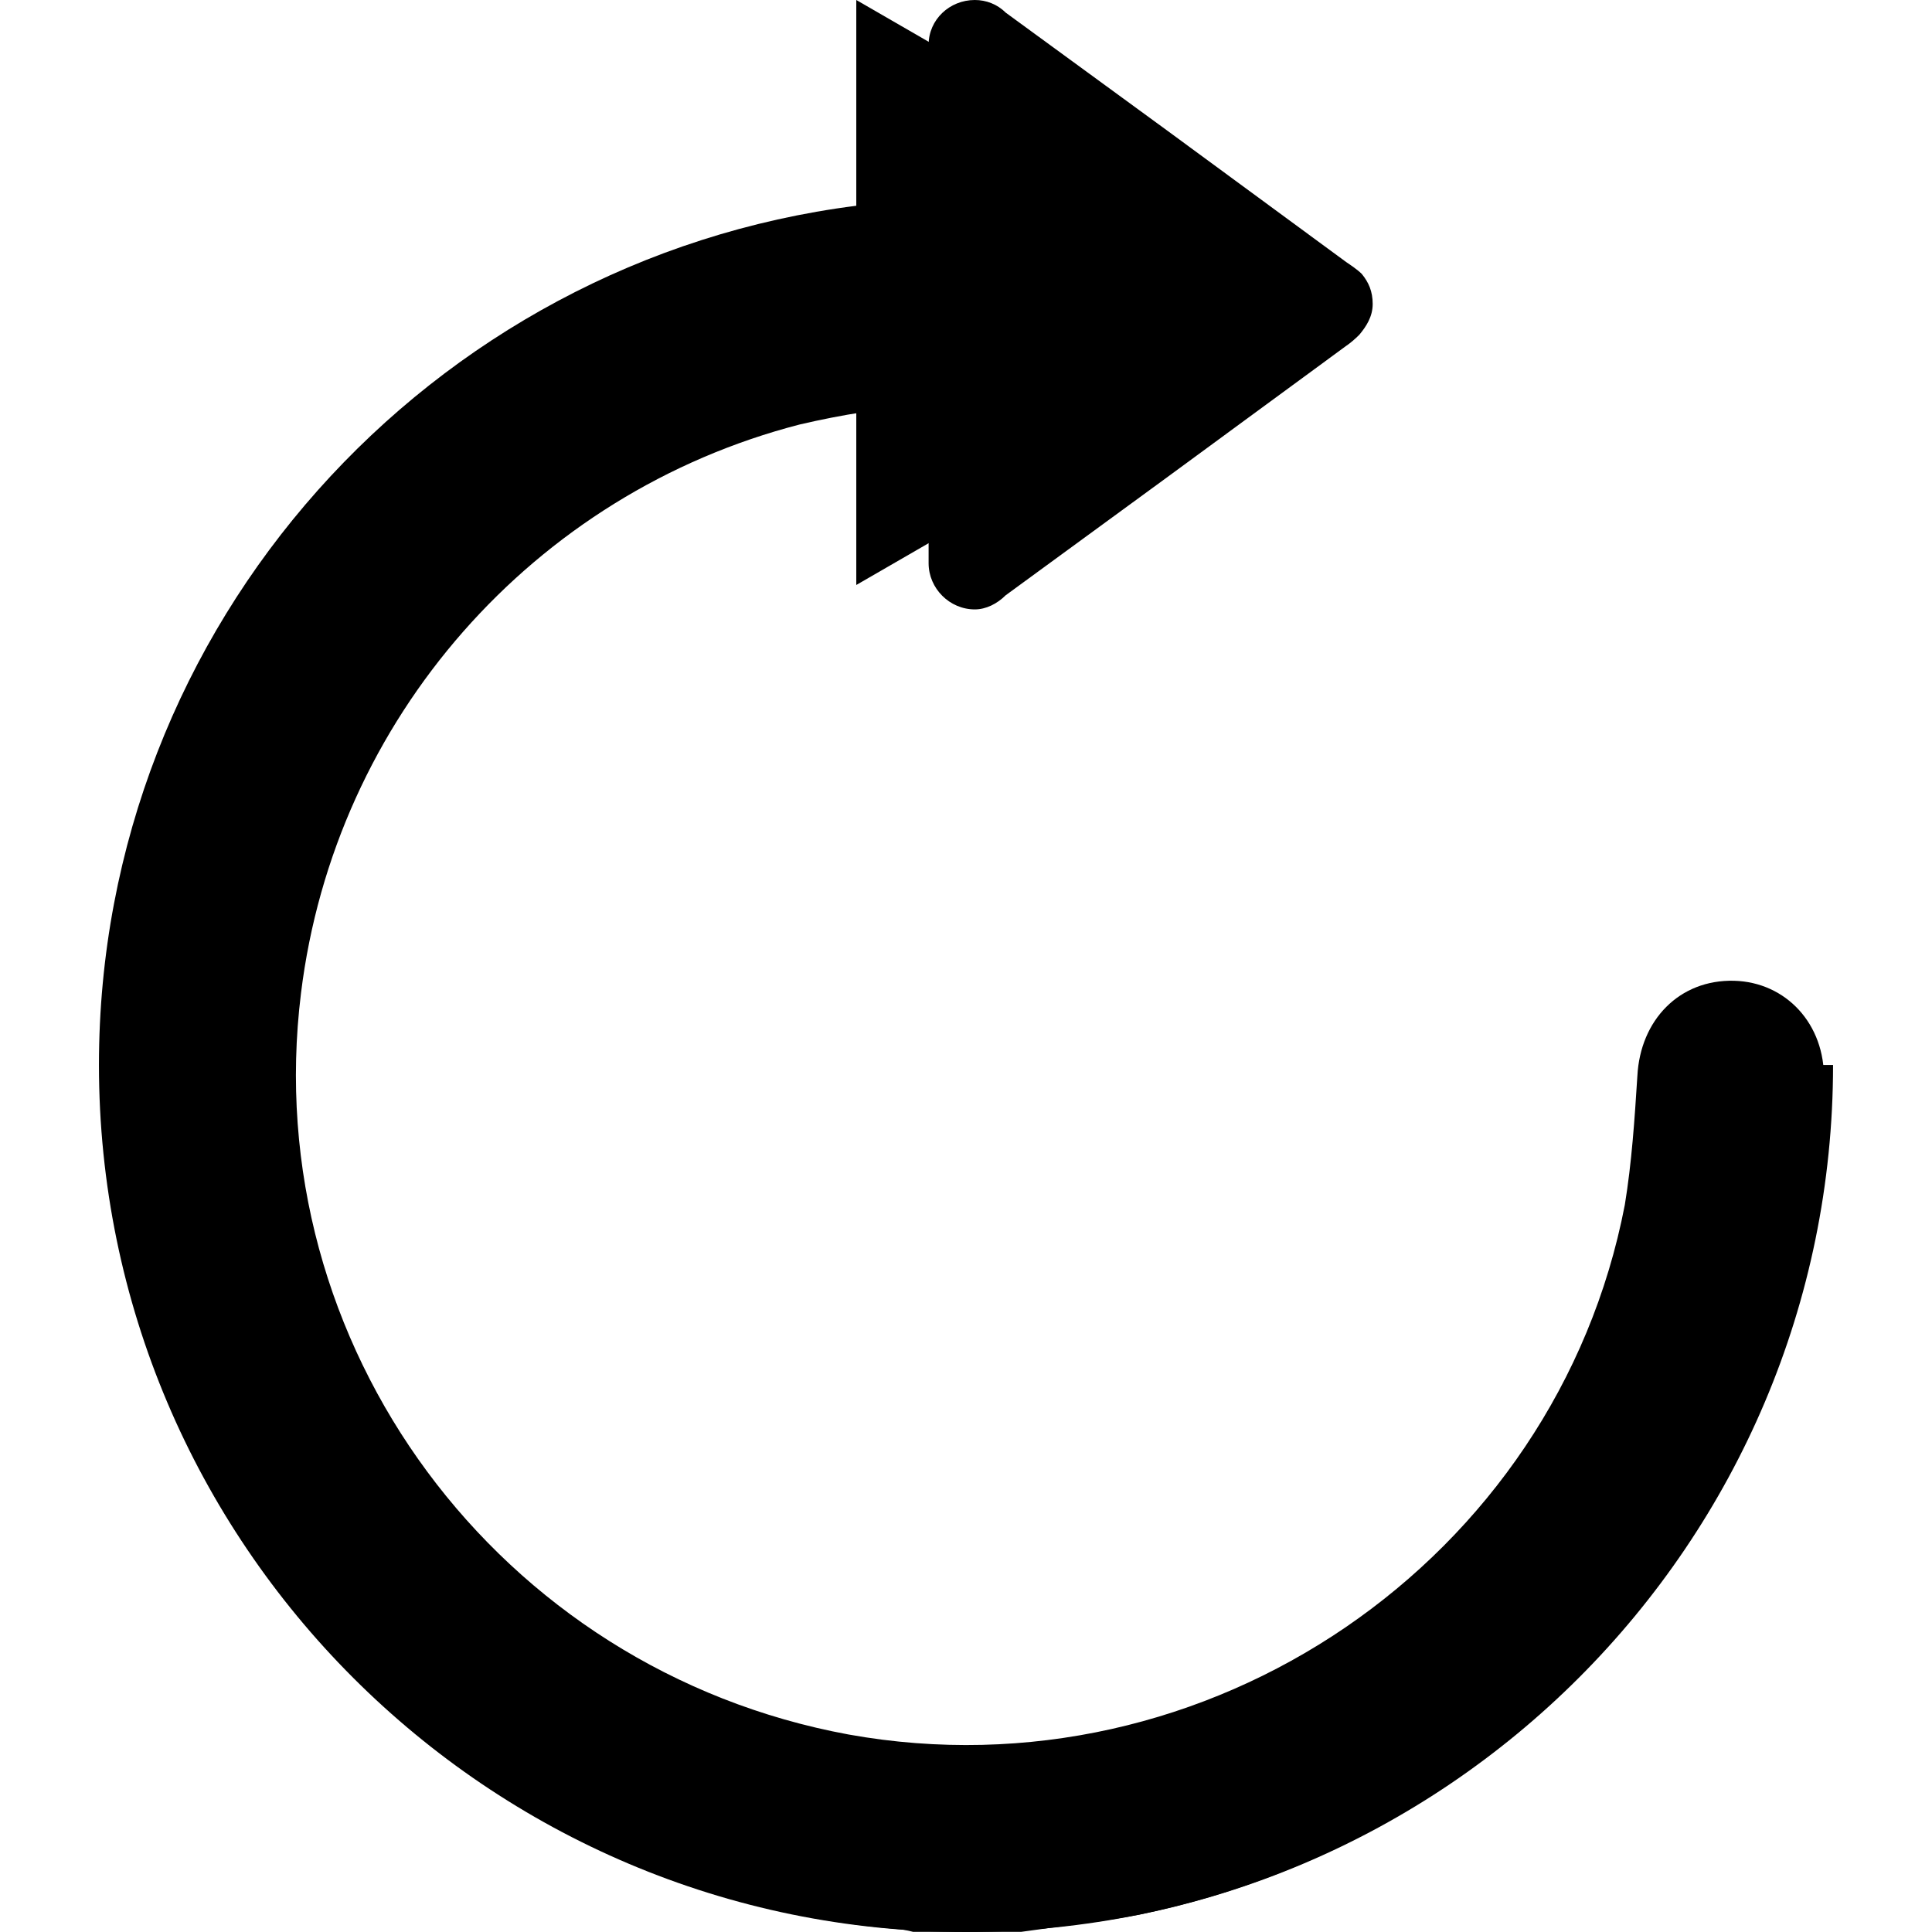
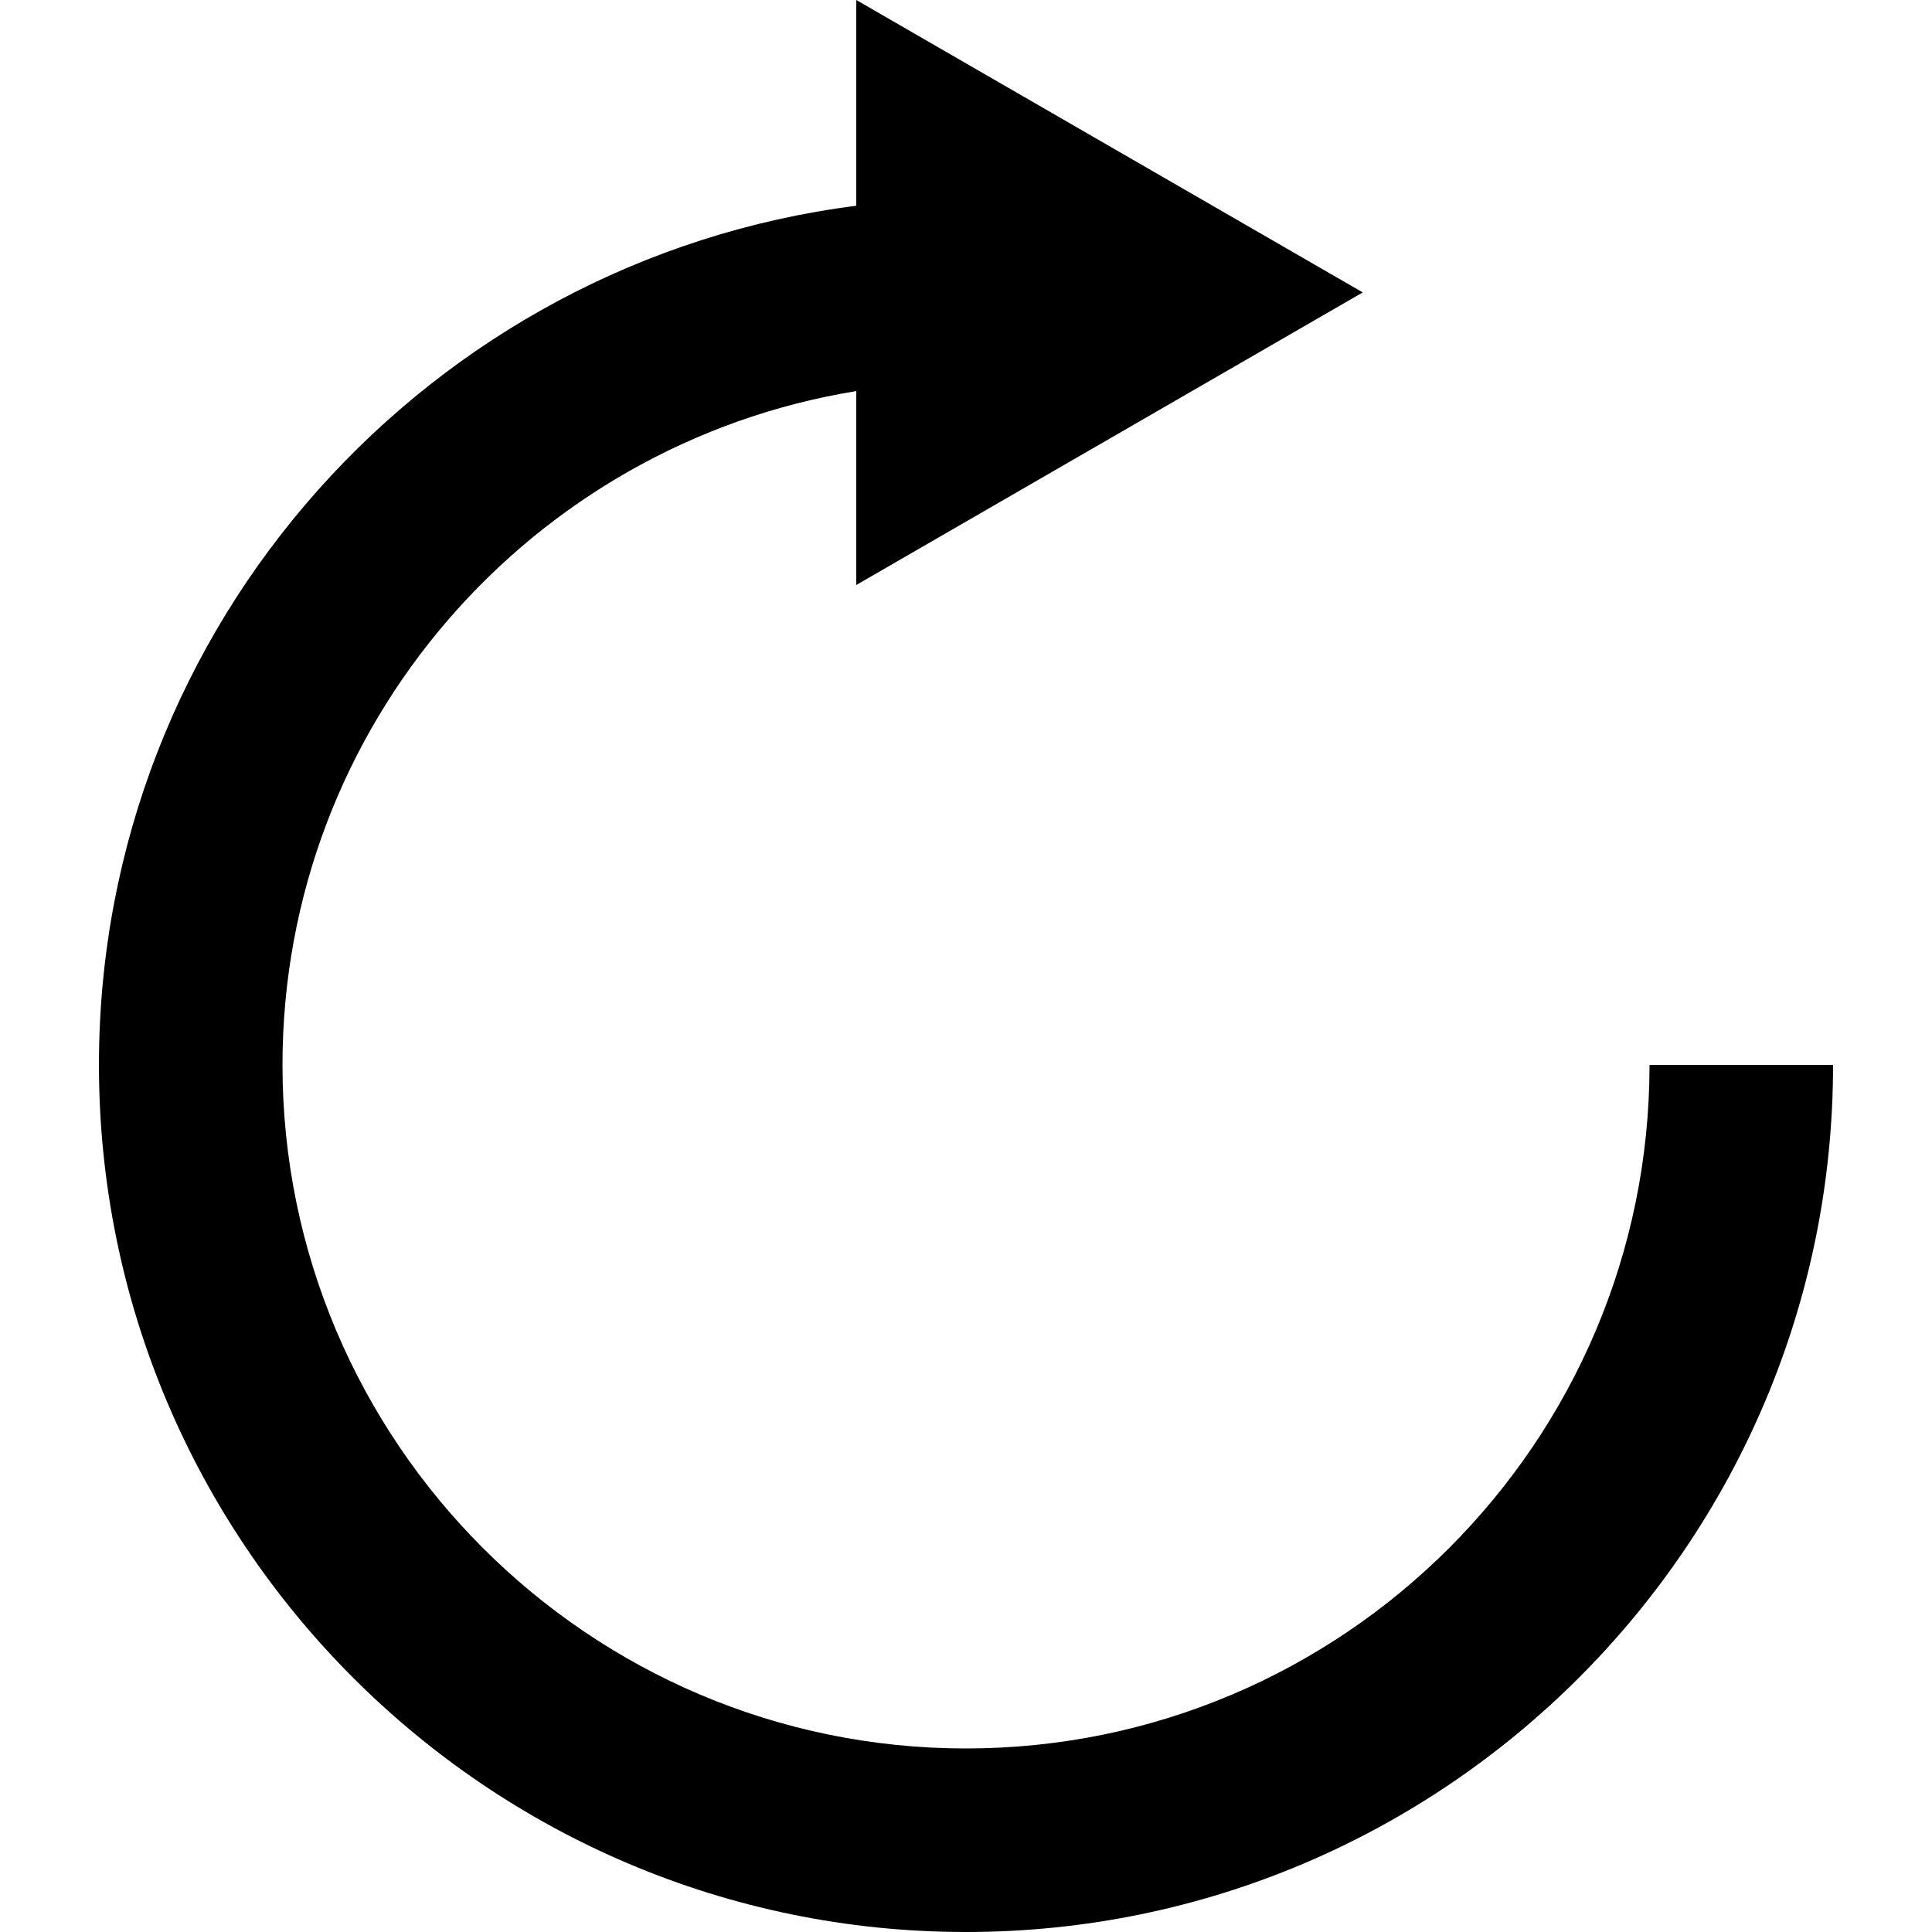
<svg xmlns="http://www.w3.org/2000/svg" version="1.1" id="refresh" x="0px" y="0px" viewBox="0 0 14 14" style="enable-background:new 0 0 14 14;" xml:space="preserve">
-   <path d="M12.566,7.107c-0.396-0.01-0.68,0.284-0.701,0.69  c-0.02,0.315-0.041,0.629-0.091,0.934c-0.497,2.579-3.025,4.305-5.624,3.838  C3.612,12.102,1.866,9.746,2.181,7.198c0.244-1.99,1.685-3.624,3.614-4.122  C6.099,3.005,6.414,2.954,6.729,2.934v1.147c0,0.183,0.152,0.335,0.335,0.335  c0.081,0,0.162-0.041,0.223-0.102l1.167-0.853l1.3-0.954  c0.03-0.02,0.066-0.051,0.096-0.081C9.901,2.365,9.947,2.294,9.947,2.203  c0-0.091-0.029-0.157-0.079-0.218c-0.03-0.03-0.083-0.066-0.113-0.086  L8.455,0.944L7.287,0.091C7.226,0.03,7.145,0,7.064,0  C6.881,0,6.729,0.142,6.729,0.325v1.249C6.556,1.584,6.384,1.604,6.211,1.624  c-2.355,0.355-4.03,1.634-4.954,3.827c-1.289,3.056,0.152,6.609,3.167,7.98  c0.66,0.305,1.35,0.487,2.081,0.548c0.03,0,0.071,0.01,0.112,0.02  c0.264,0,0.518,0,0.782,0c0.284-0.041,0.569-0.071,0.843-0.122  c2.883-0.589,4.954-3.117,4.975-6.051C13.226,7.421,12.942,7.117,12.566,7.107z" />
  <path d="M11.953,7.717c0,2.732-2.222,4.953-4.953,4.953s-4.953-2.222-4.953-4.953  c0-2.46,1.804-4.501,4.158-4.883v1.405L9.875,2.119L6.205,0v1.491  c-3.09,0.393-5.488,3.032-5.488,6.226C0.717,11.182,3.535,14,7,14  s6.283-2.818,6.283-6.283H11.953z" />
</svg>
